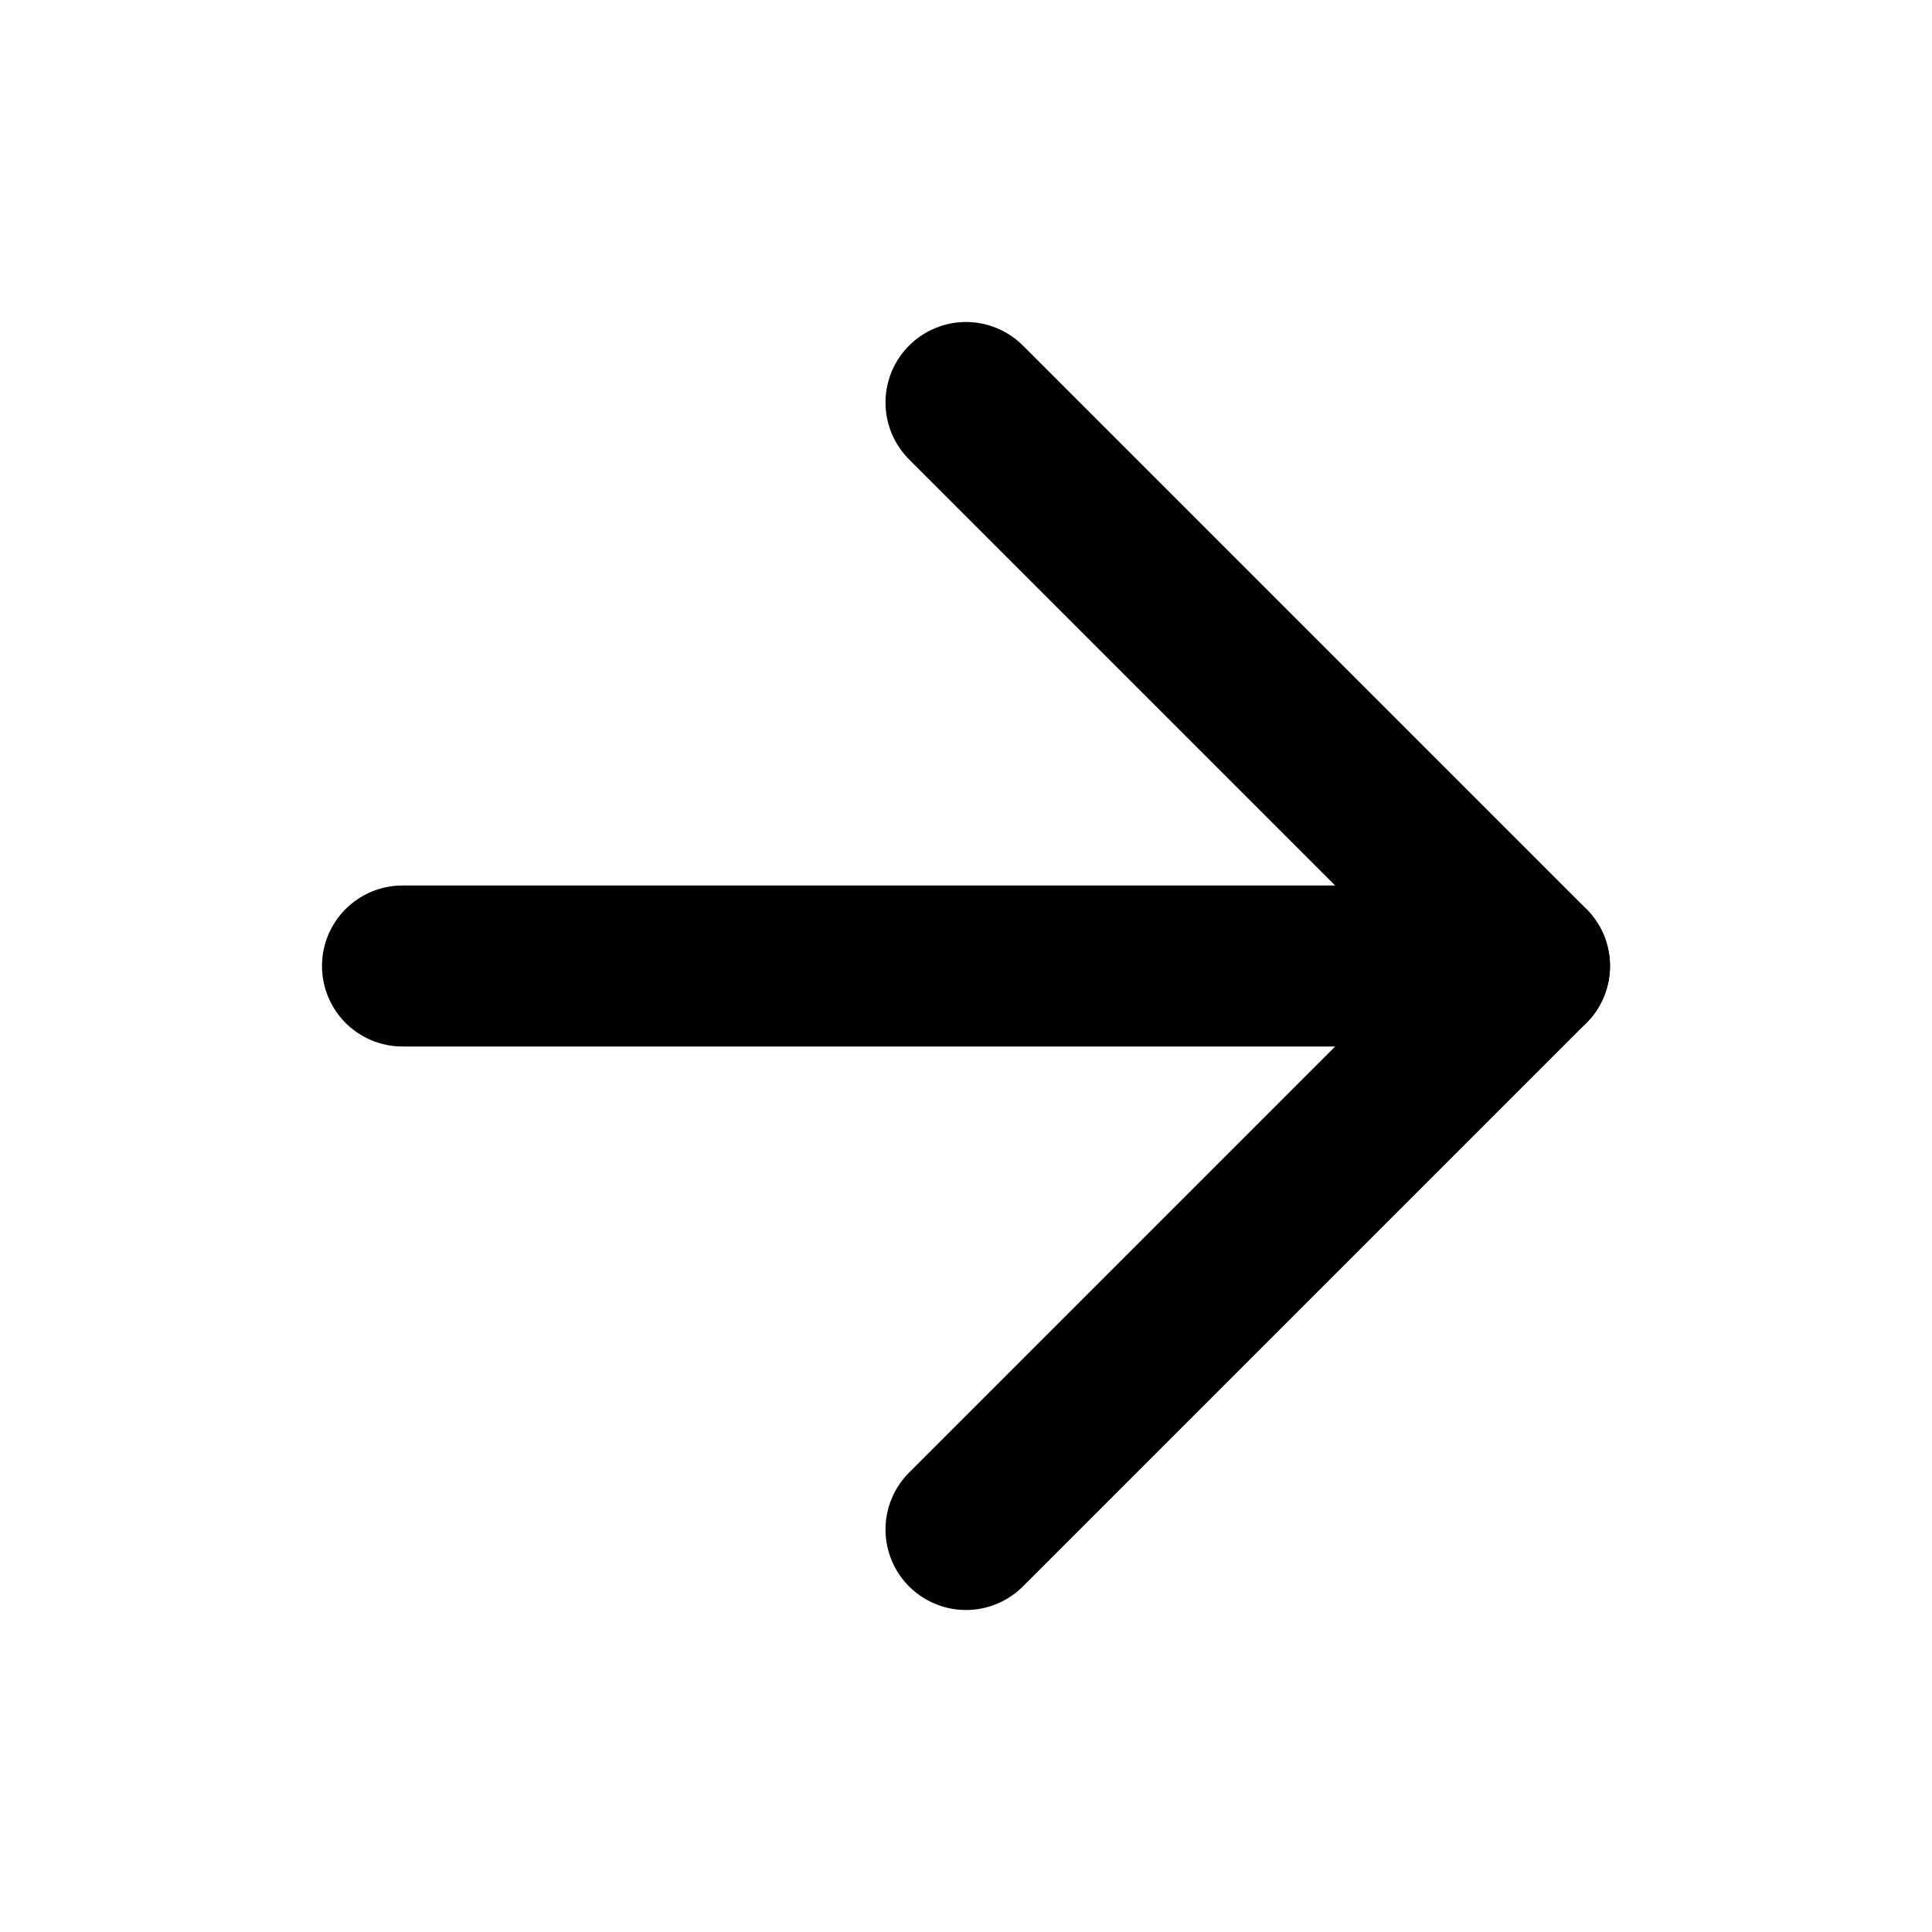
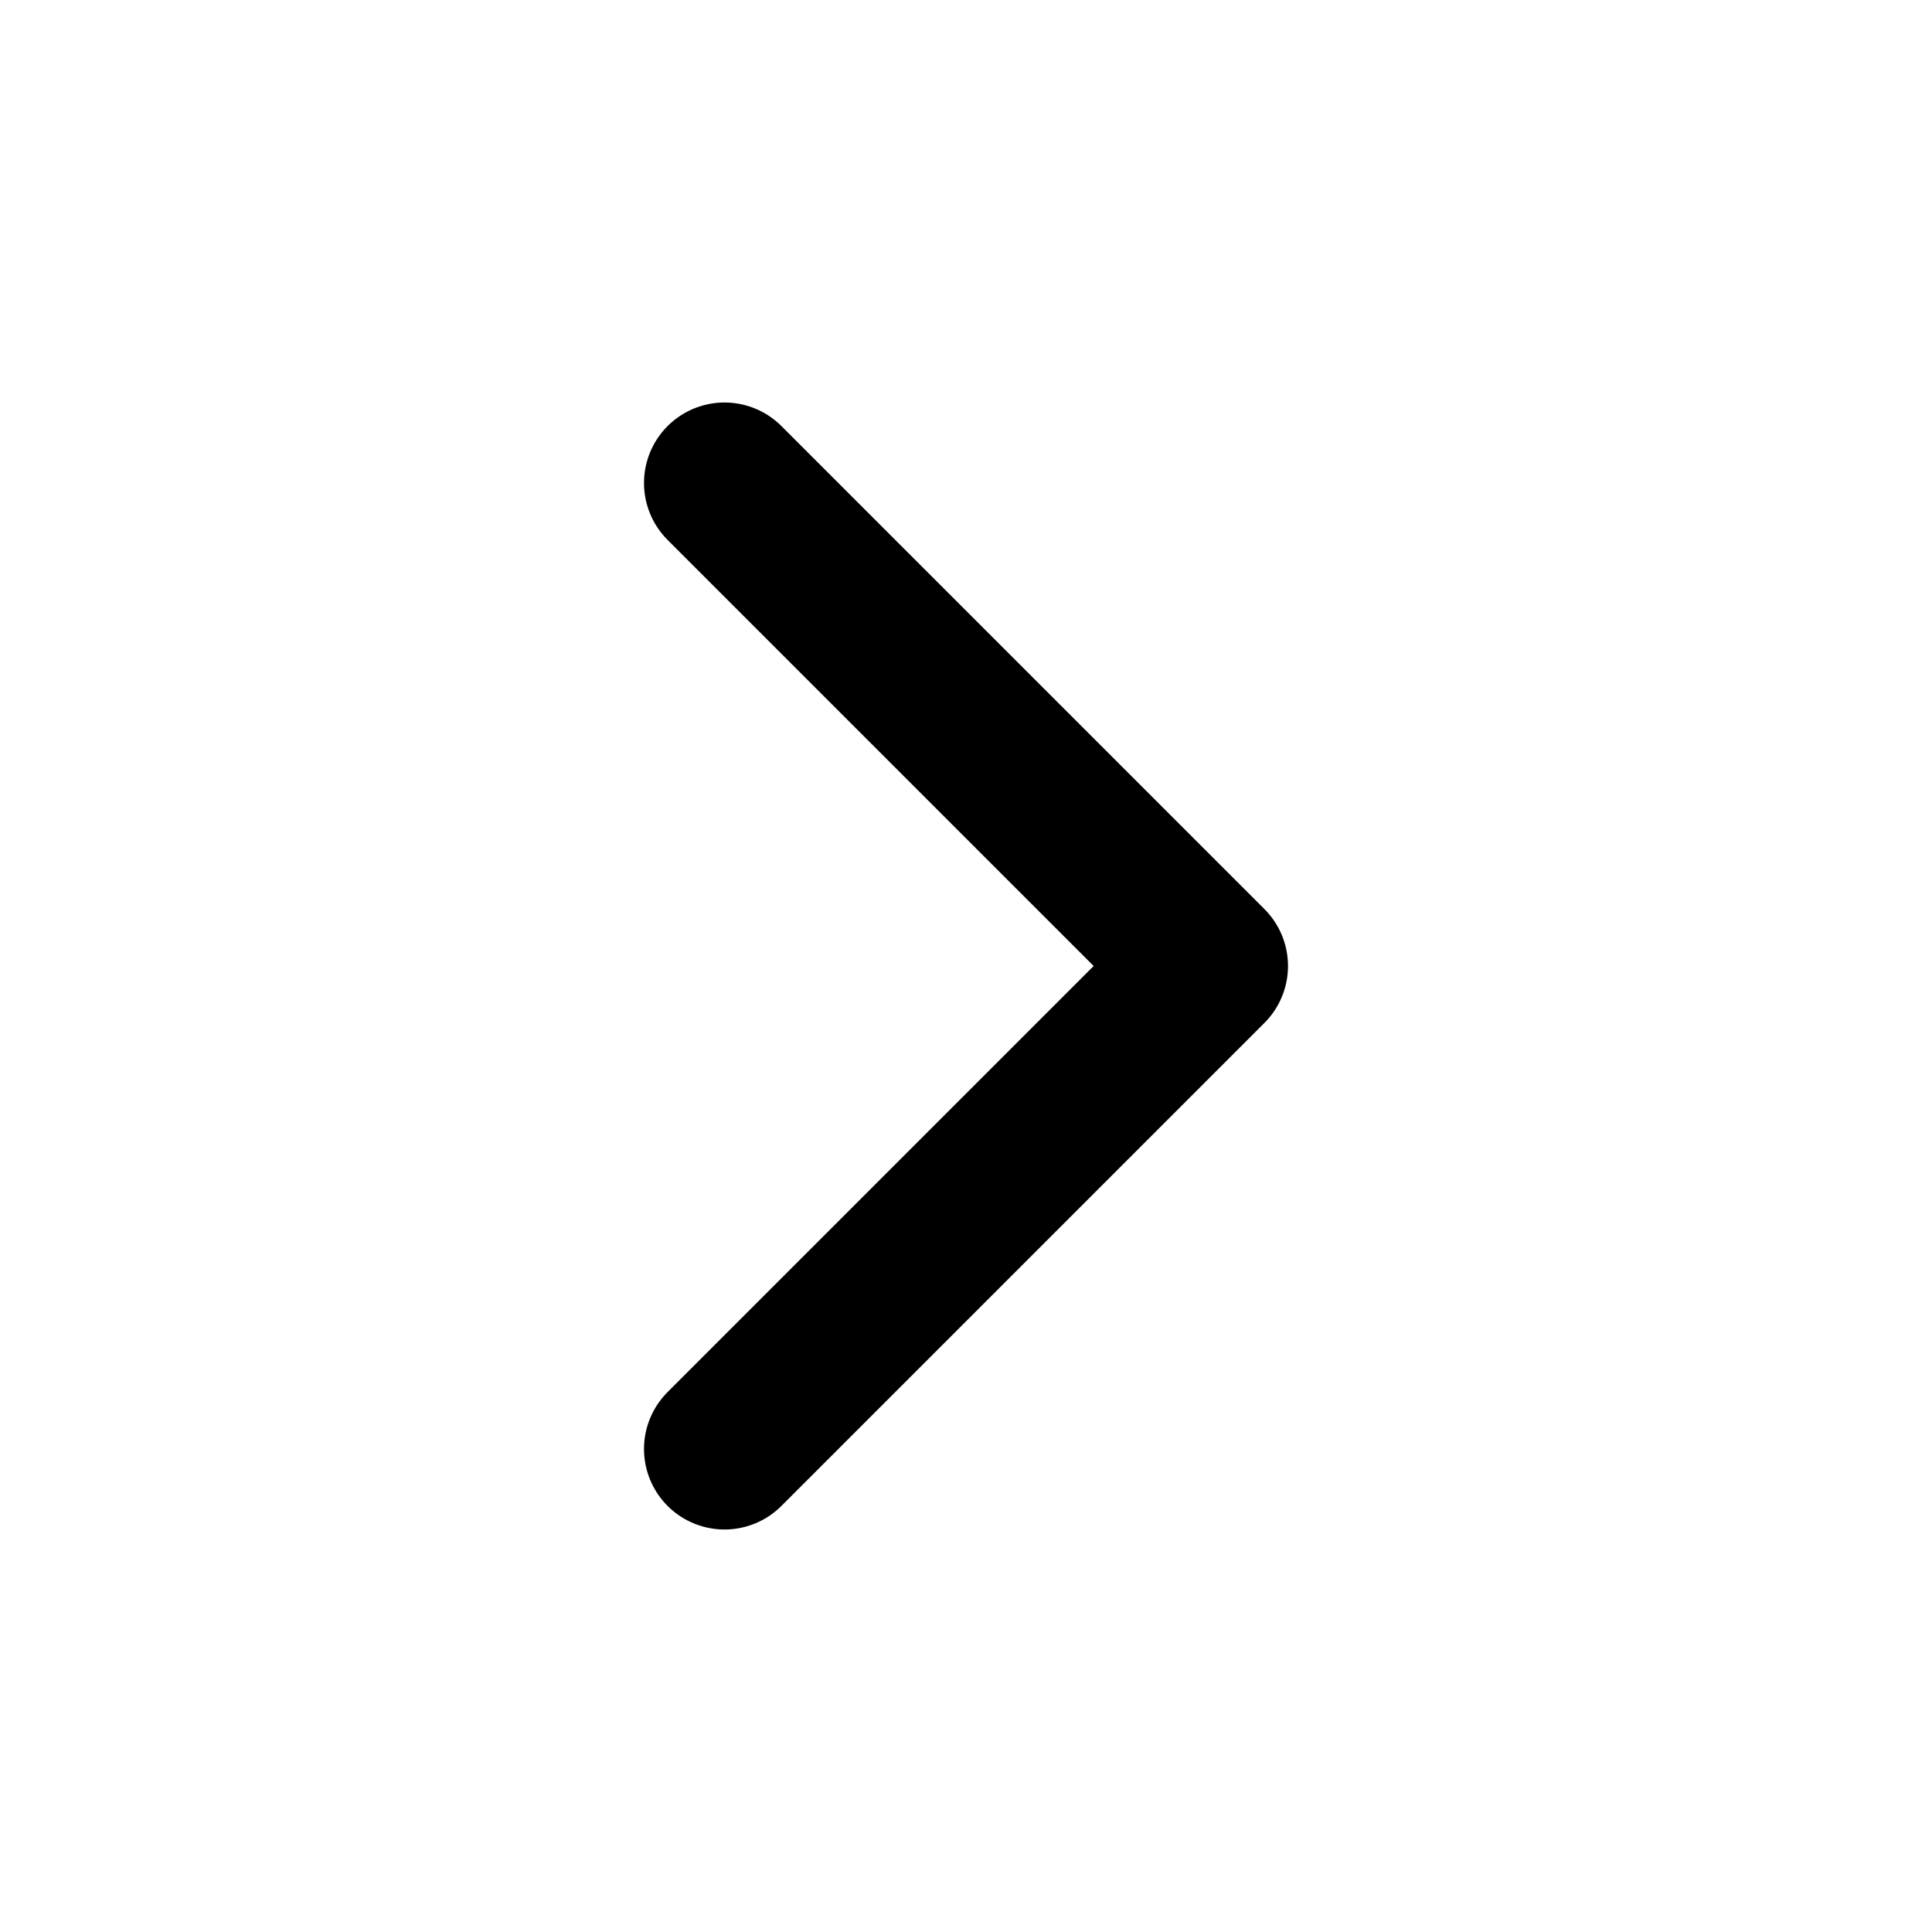
- <svg xmlns="http://www.w3.org/2000/svg" viewBox="0 0 24 24" fill="none" stroke="currentColor" stroke-width="2" stroke-linecap="round" stroke-linejoin="round" class="feather feather-arrow-right">
-   <line x1="5" y1="12" x2="19" y2="12" />
-   <polyline points="12 5 19 12 12 19" />
+ <svg xmlns="http://www.w3.org/2000/svg" viewBox="0 0 24 24" fill="none" stroke="currentColor" stroke-width="2" stroke-linecap="round" stroke-linejoin="round" class="feather feather-chevron-right">
+   <polyline points="9 18 15 12 9 6" />
</svg>
